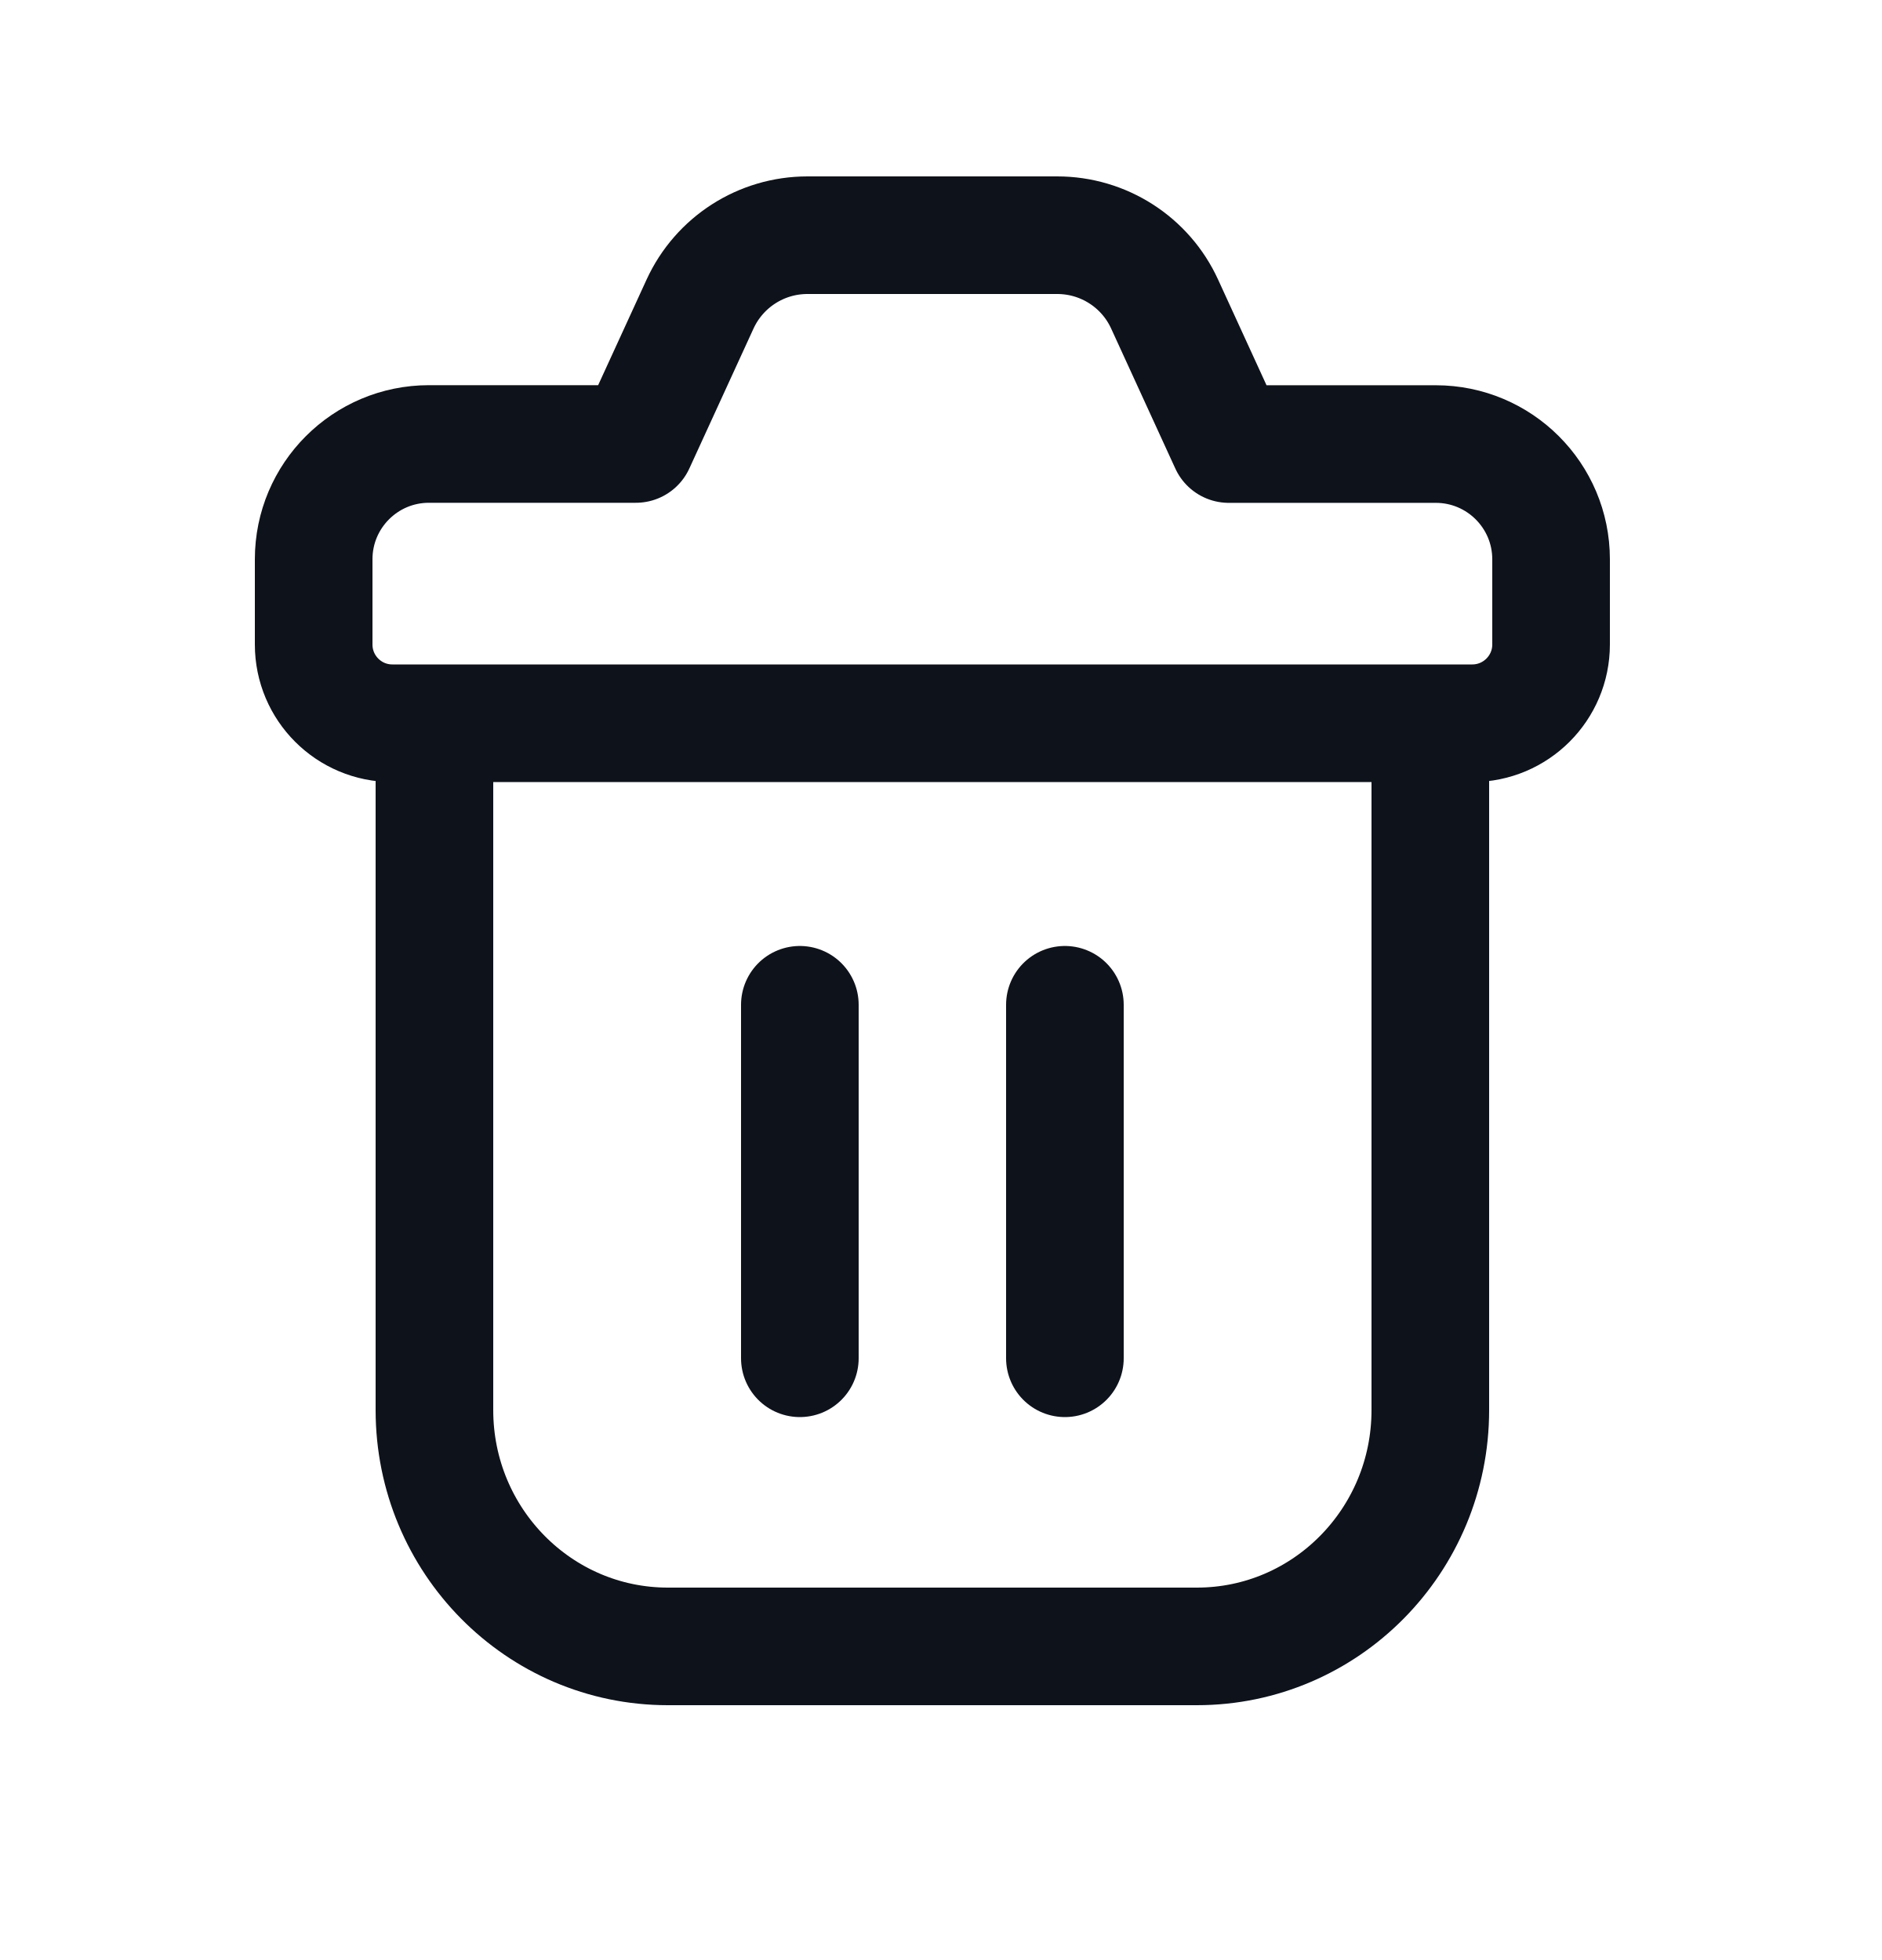
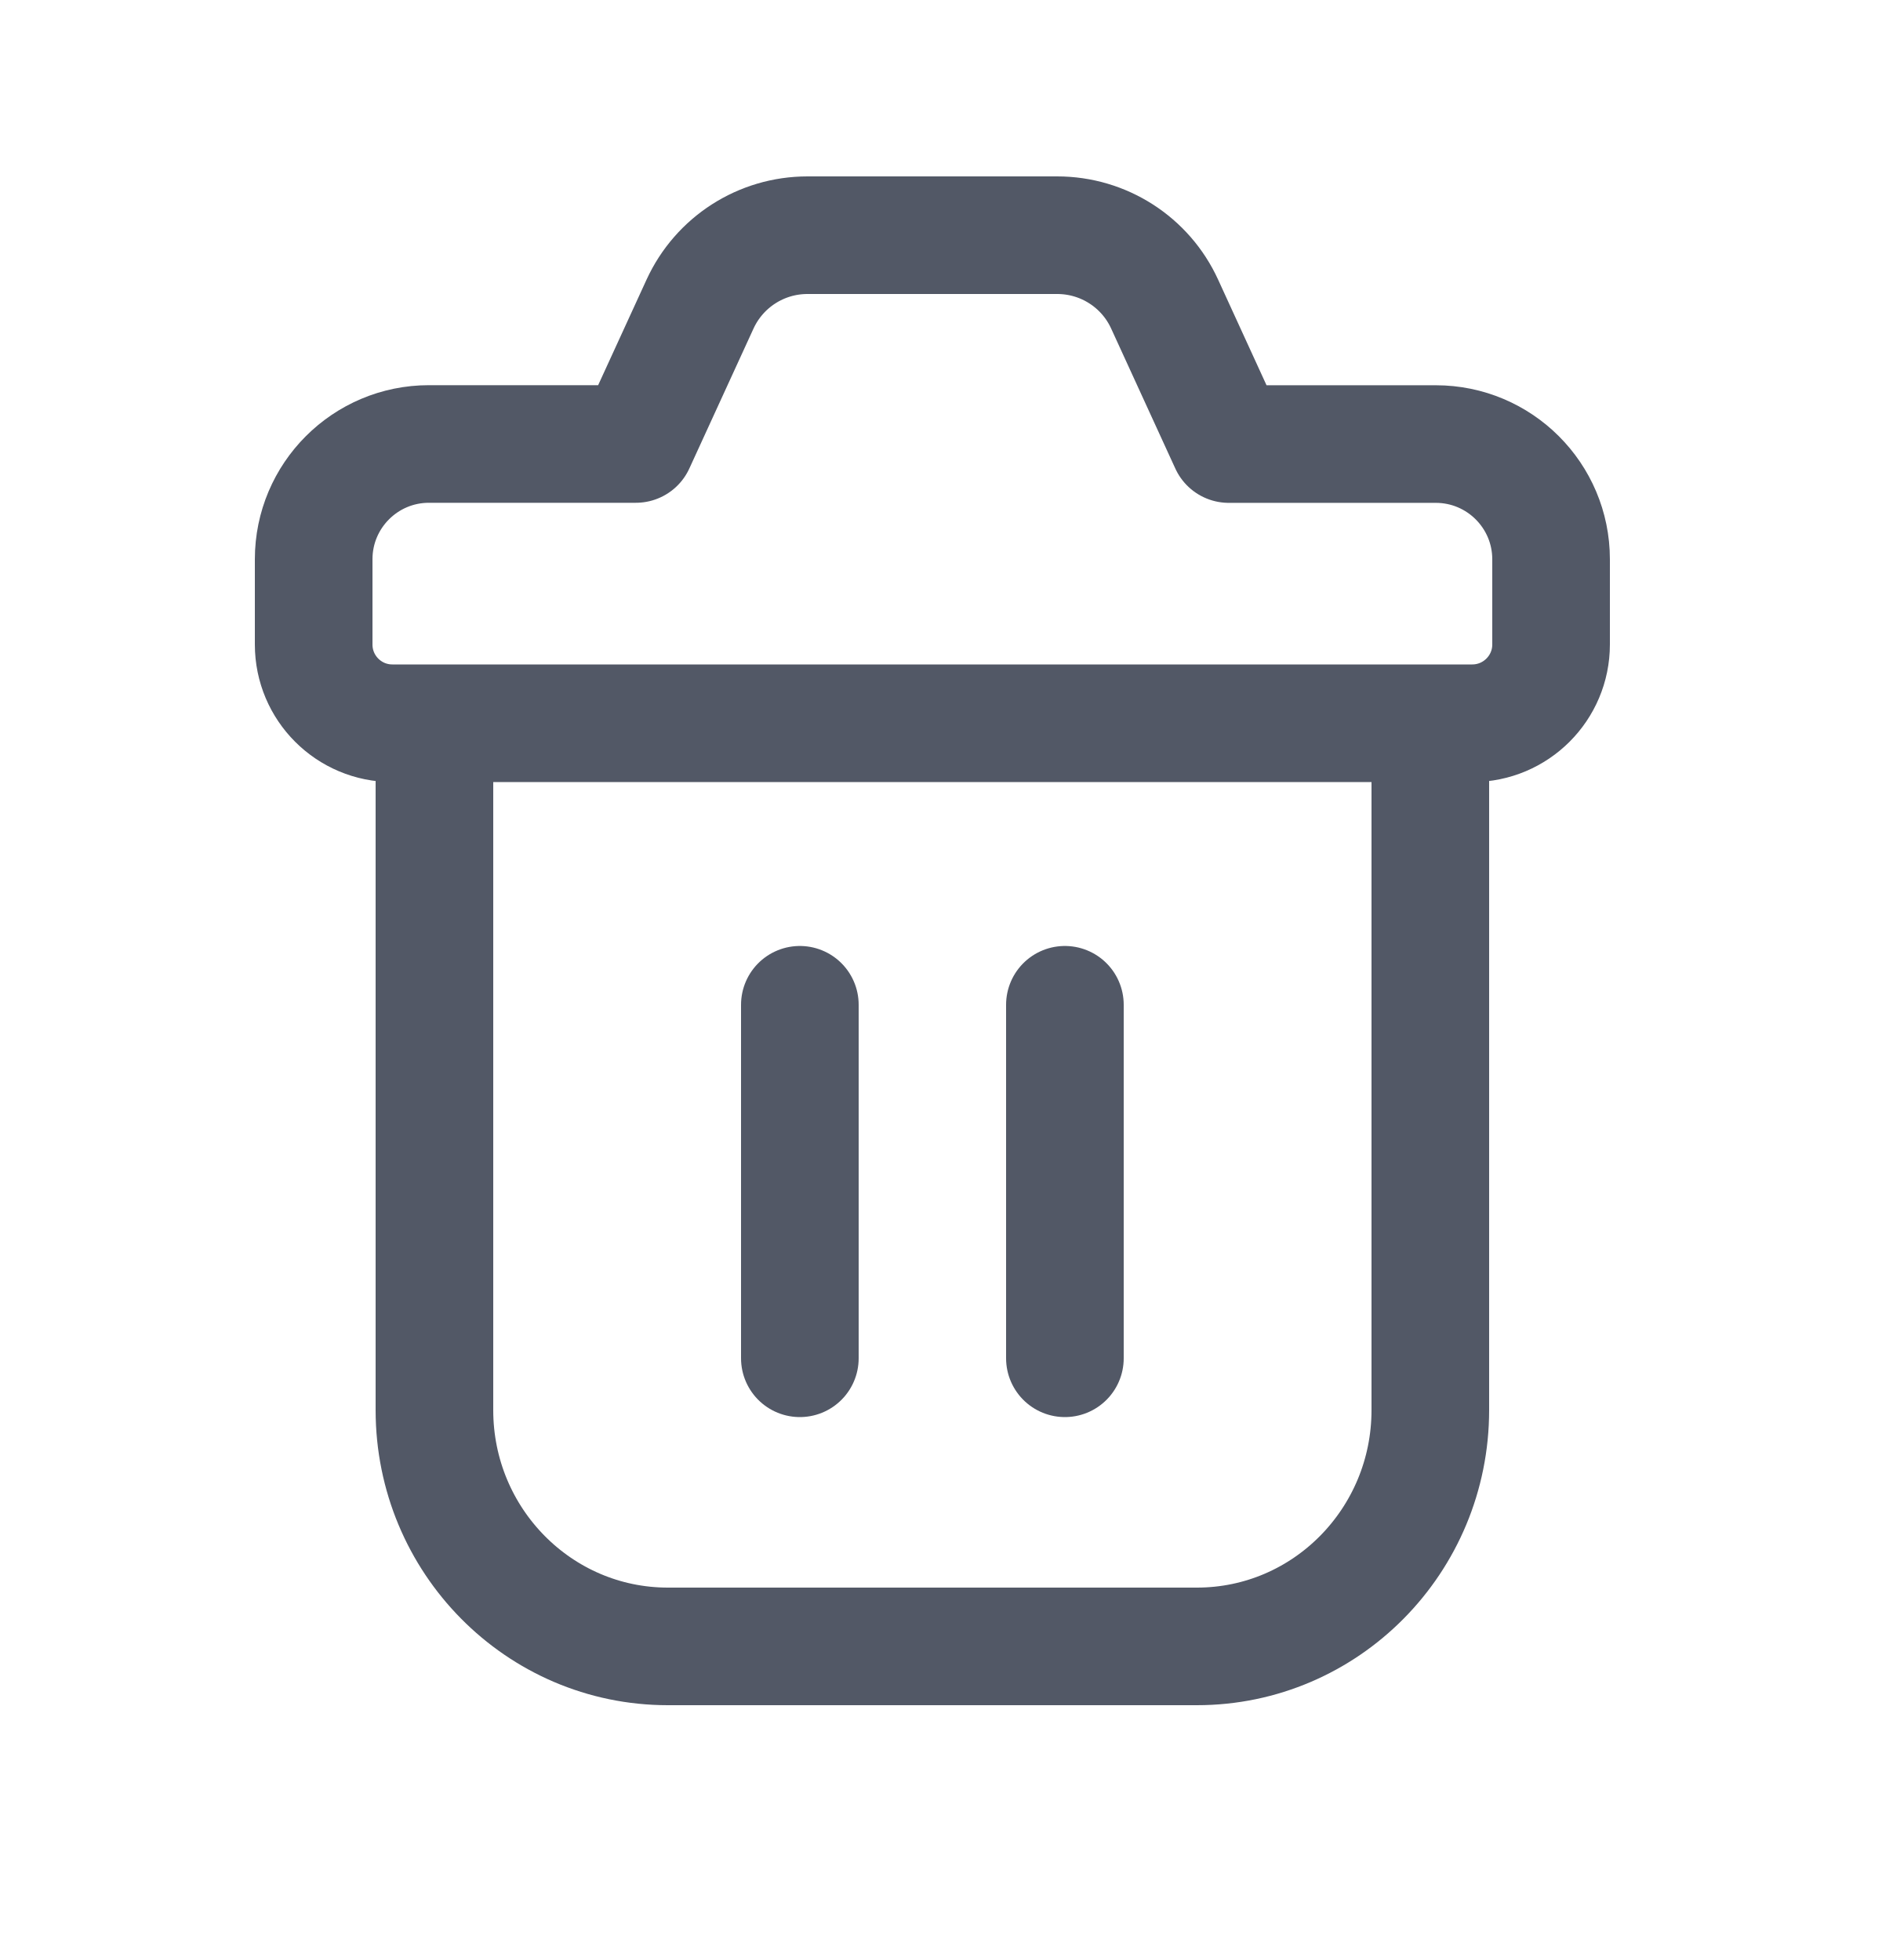
<svg xmlns="http://www.w3.org/2000/svg" width="24" height="25" fill="none" viewBox="0 0 24 25">
-   <path stroke="#0E121B" stroke-linecap="round" stroke-linejoin="round" stroke-width="1.5" d="m14.852 3.879.818 1.785h2.64c.811 0 1.47.658 1.47 1.47V8.22c0 .555-.45 1.005-1.006 1.005H5.005C4.45 9.226 4 8.776 4 8.221V7.133c0-.811.658-1.47 1.47-1.47h2.639l.818-1.784c.246-.536.78-.879 1.37-.879h3.185c.59 0 1.125.343 1.37.879ZM18.24 9.3v8.686c0 1.665-1.333 3.014-2.977 3.014H8.517c-1.644 0-2.977-1.349-2.977-3.014V9.301M10.2 12.816v4.509m3.38-4.509v4.509" />
+   <path stroke="#525866" stroke-linecap="round" stroke-linejoin="round" stroke-width="1.5" d="m14.852 3.879.818 1.785h2.64c.811 0 1.47.658 1.47 1.47V8.22c0 .555-.45 1.005-1.006 1.005H5.005C4.45 9.226 4 8.776 4 8.221V7.133c0-.811.658-1.47 1.47-1.47h2.639l.818-1.784c.246-.536.78-.879 1.37-.879h3.185c.59 0 1.125.343 1.37.879ZM18.24 9.3v8.686c0 1.665-1.333 3.014-2.977 3.014H8.517c-1.644 0-2.977-1.349-2.977-3.014V9.301M10.2 12.816v4.509m3.38-4.509v4.509" />
</svg>
